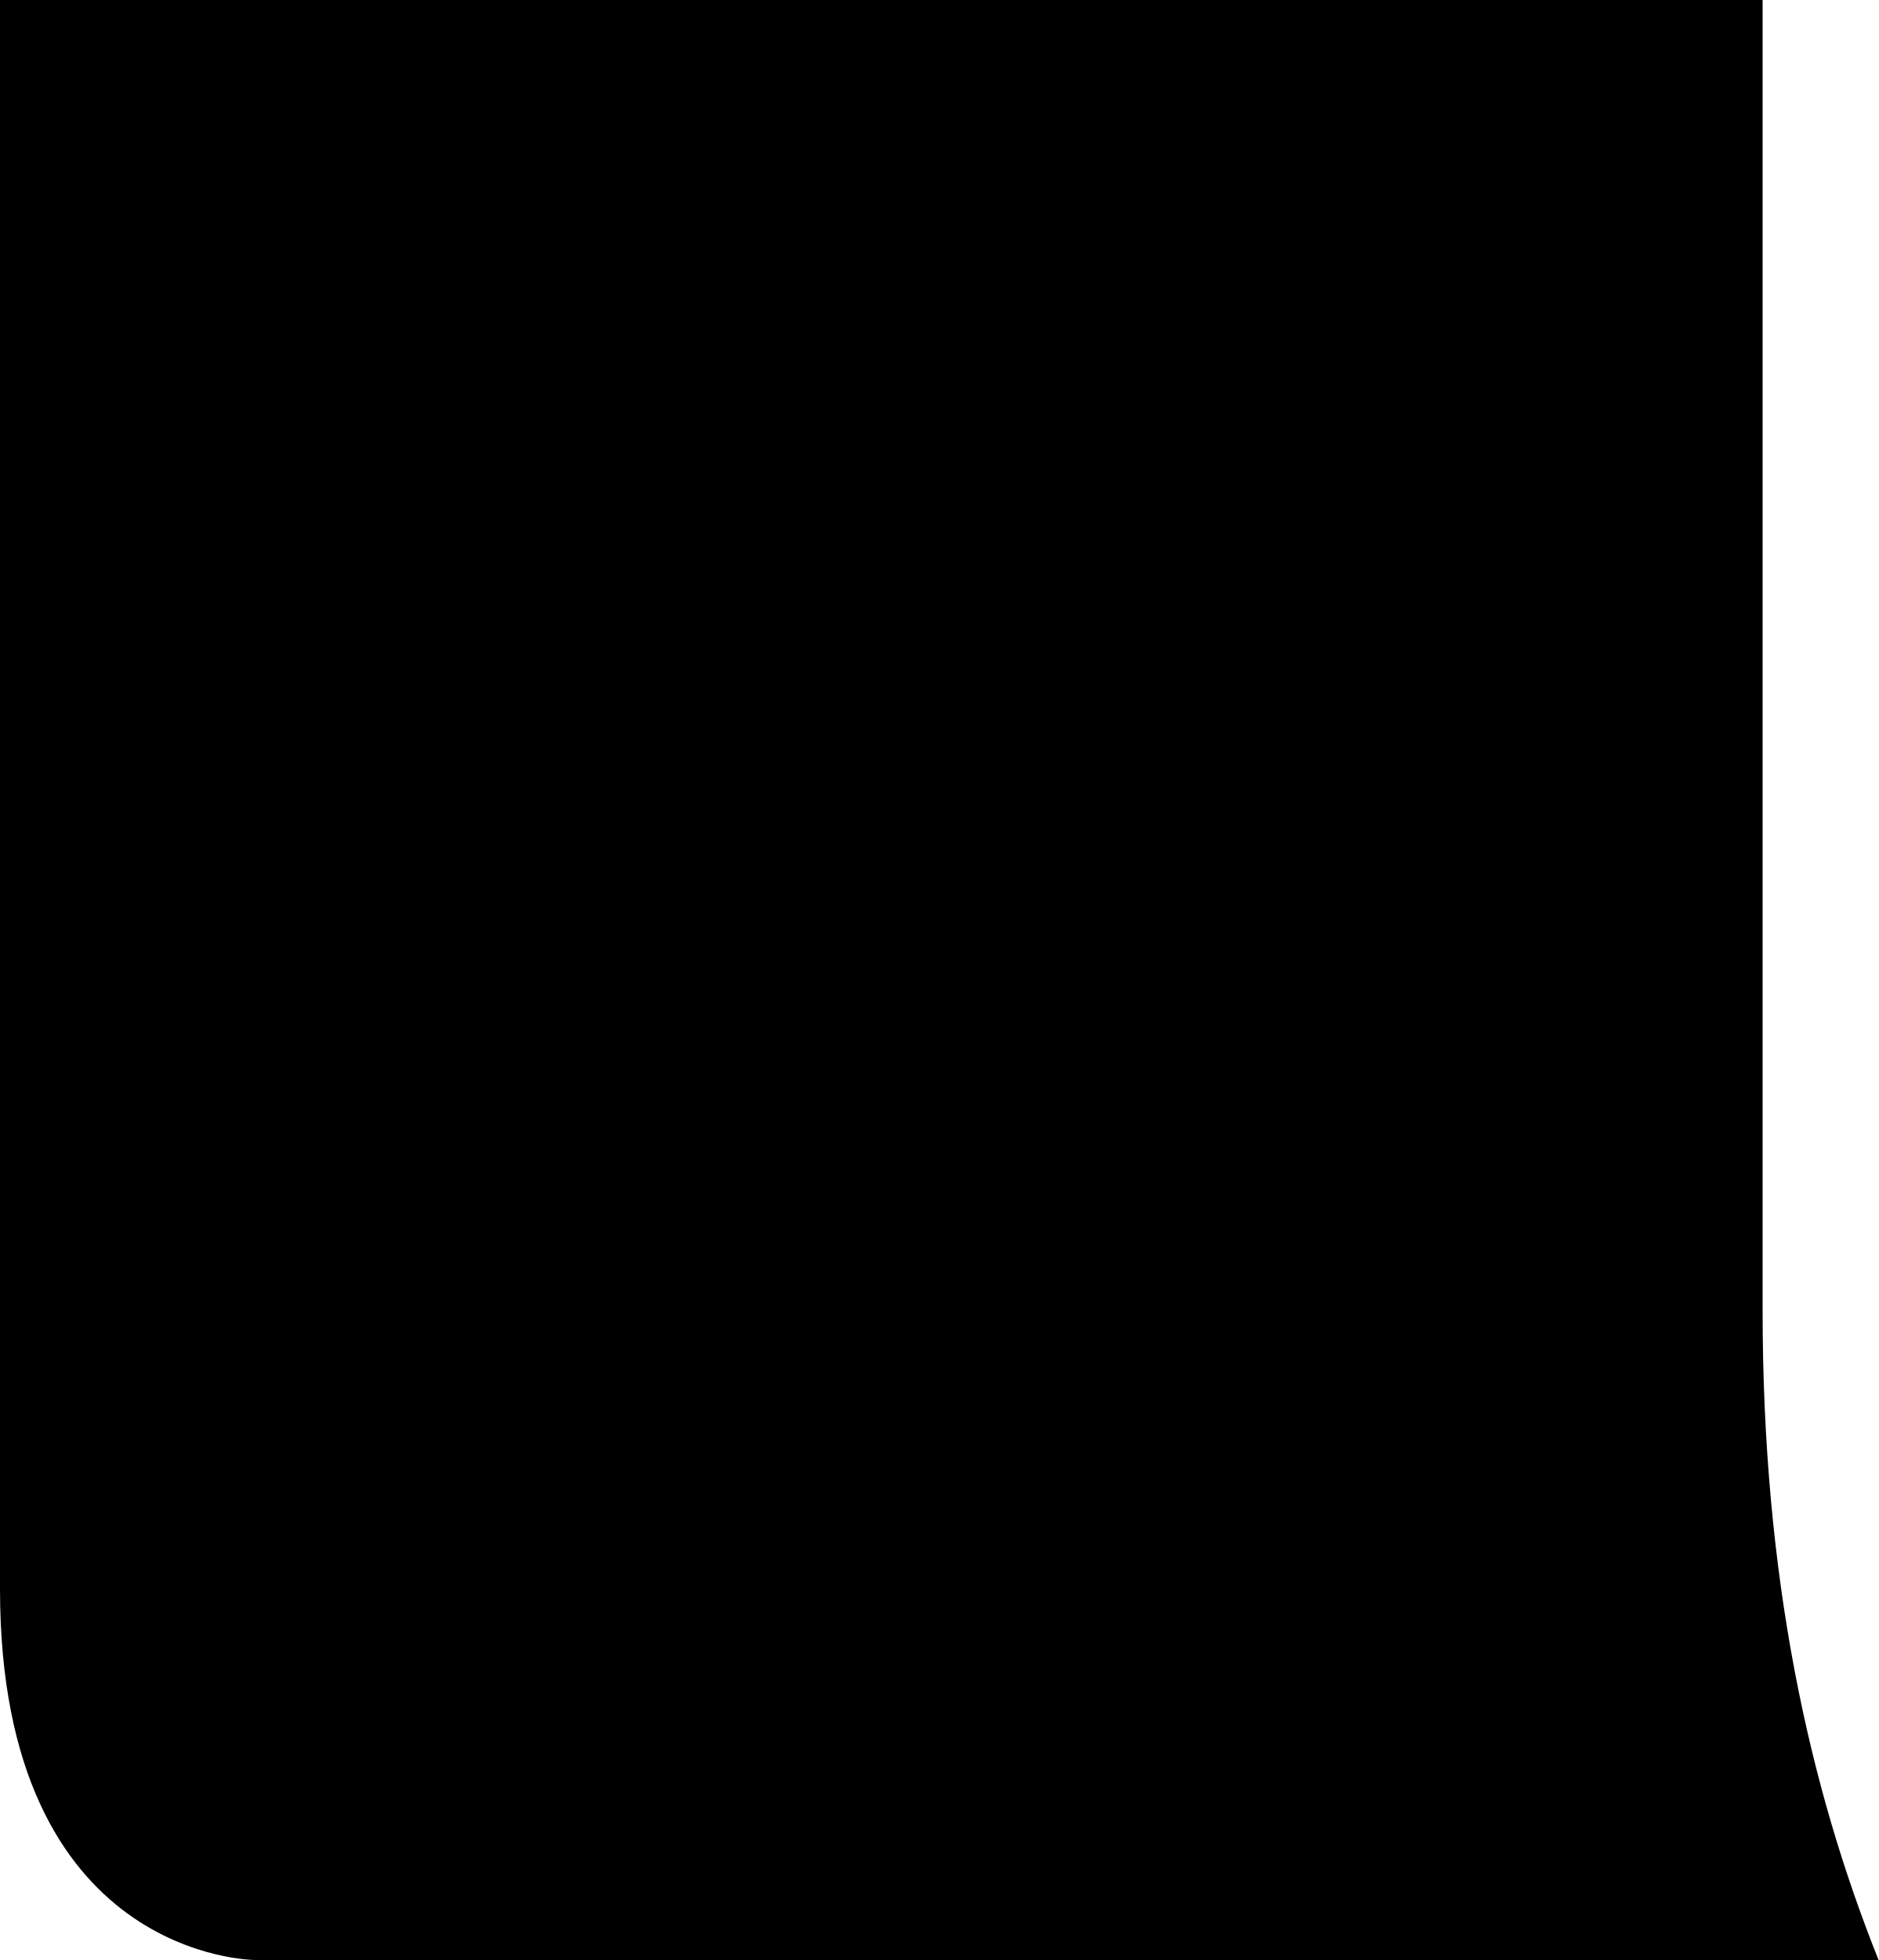
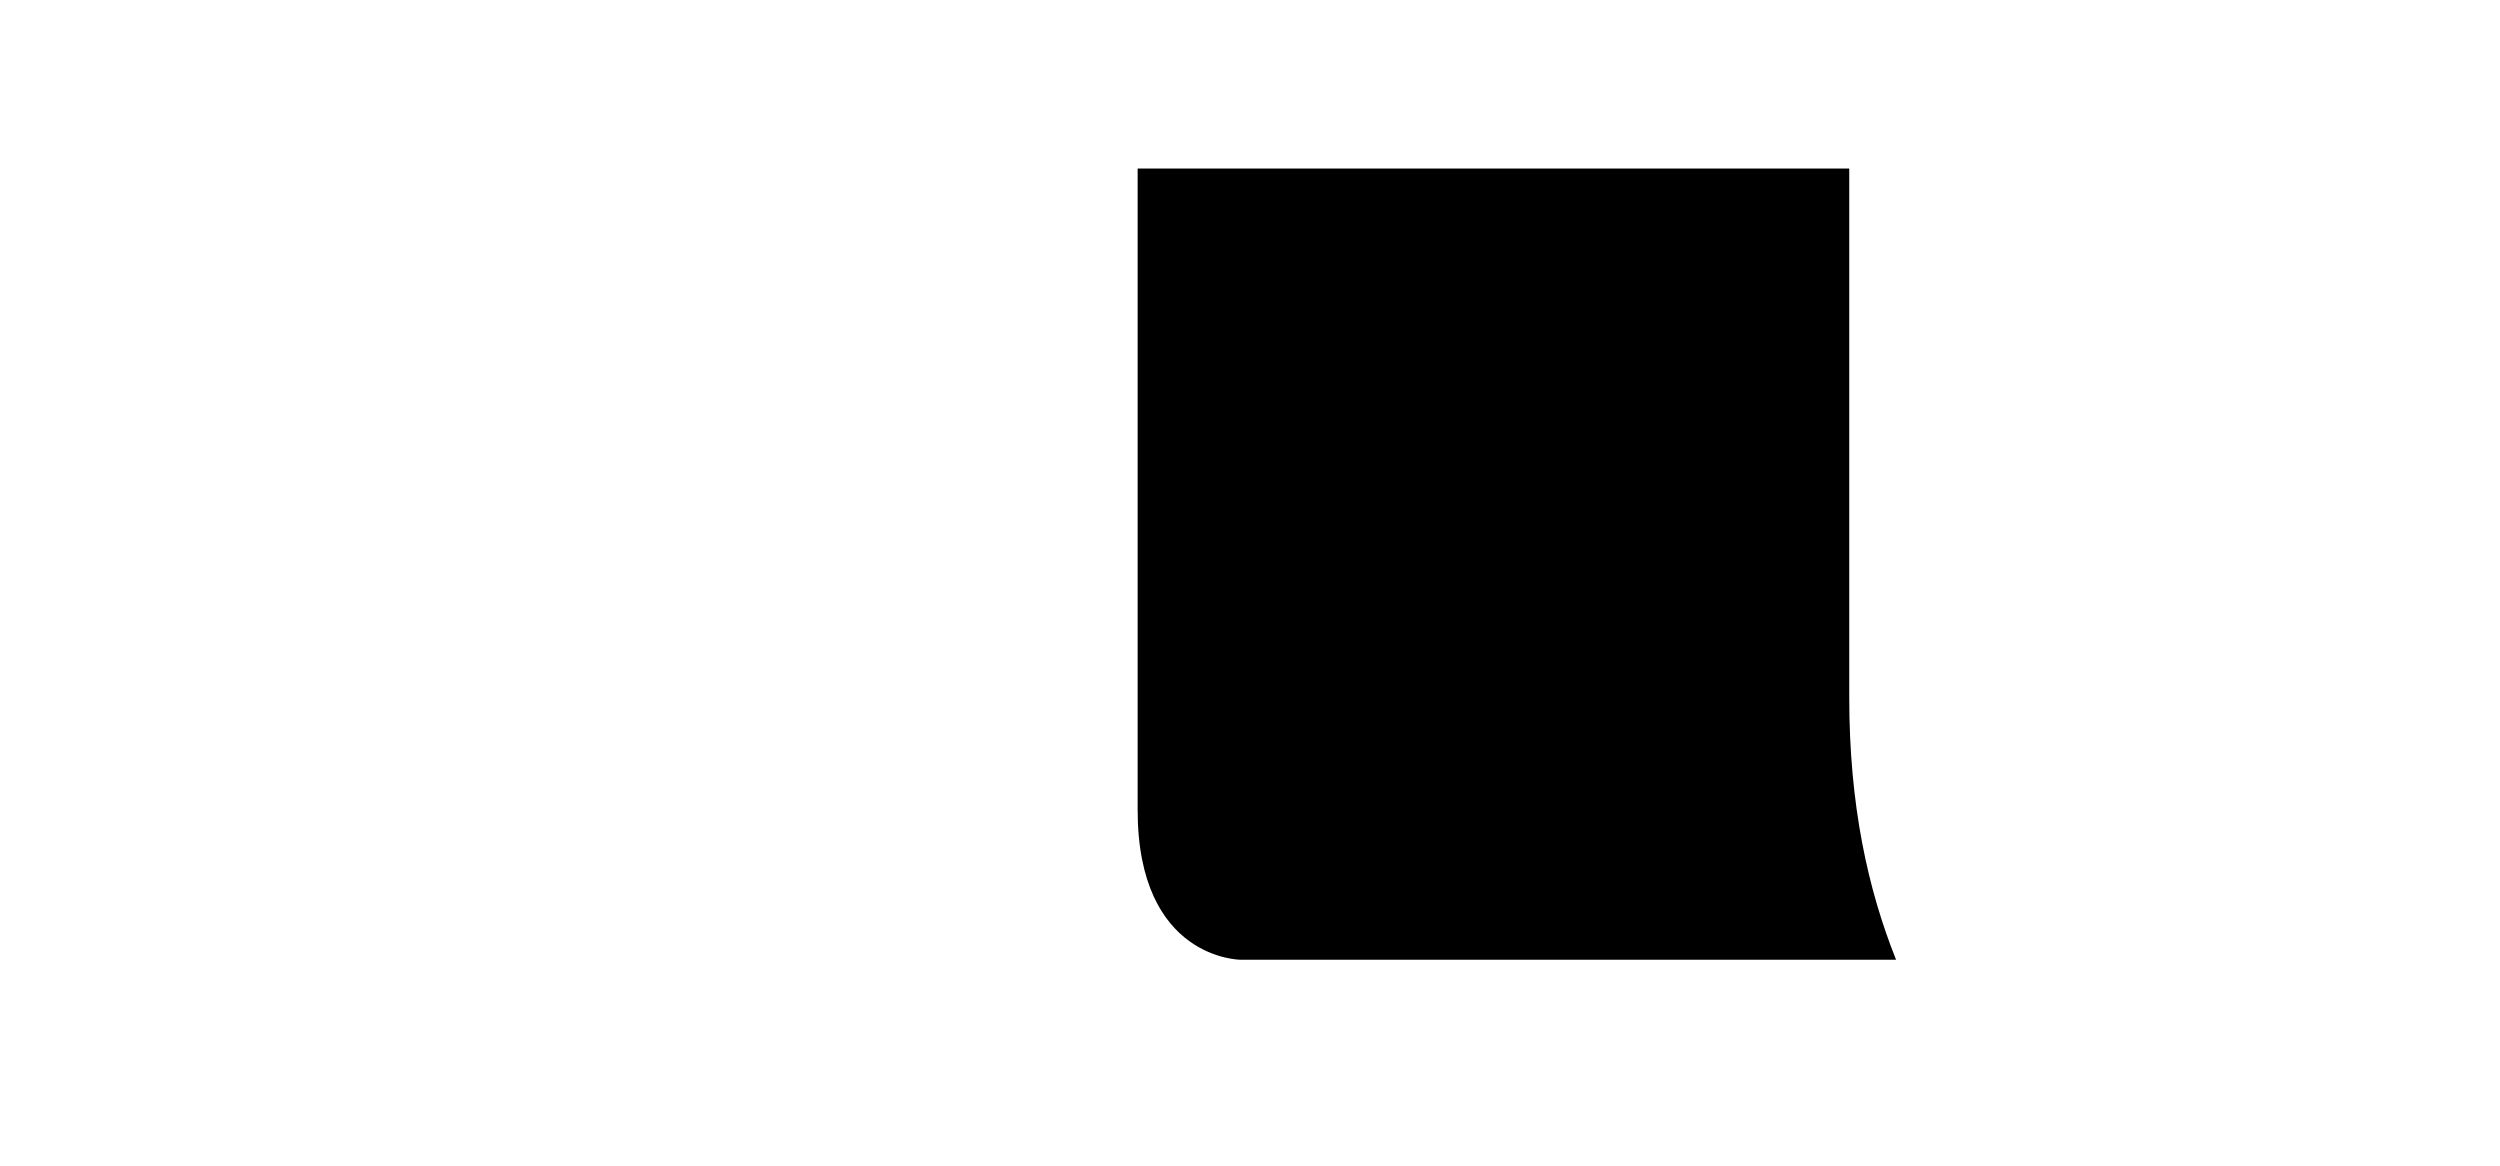
- <svg xmlns="http://www.w3.org/2000/svg" version="1.1" id="Layer_1" x="0px" y="0px" viewBox="0 0 16.2 16.9" enable-background="new 0 0 16.2 16.9" xml:space="preserve">
+ <svg xmlns="http://www.w3.org/2000/svg" version="1.1" id="Layer_1" x="0px" y="0px" viewBox="-4 20.1 53.4 24.9" style="enable-background:new -4 20.1 53.4 24.9;" xml:space="preserve">
  <g>
-     <path d="M0,0v13.7c0,3.2,2.2,3.2,2.2,3.2h14c-0.6-1.5-1-3.3-1-5.6V0H0z" />
+     <path d="M20.3,23.7v13.7c0,3.2,2.2,3.2,2.2,3.2h14c-0.6-1.5-1-3.3-1-5.6V23.7H20.3z" />
  </g>
</svg>
